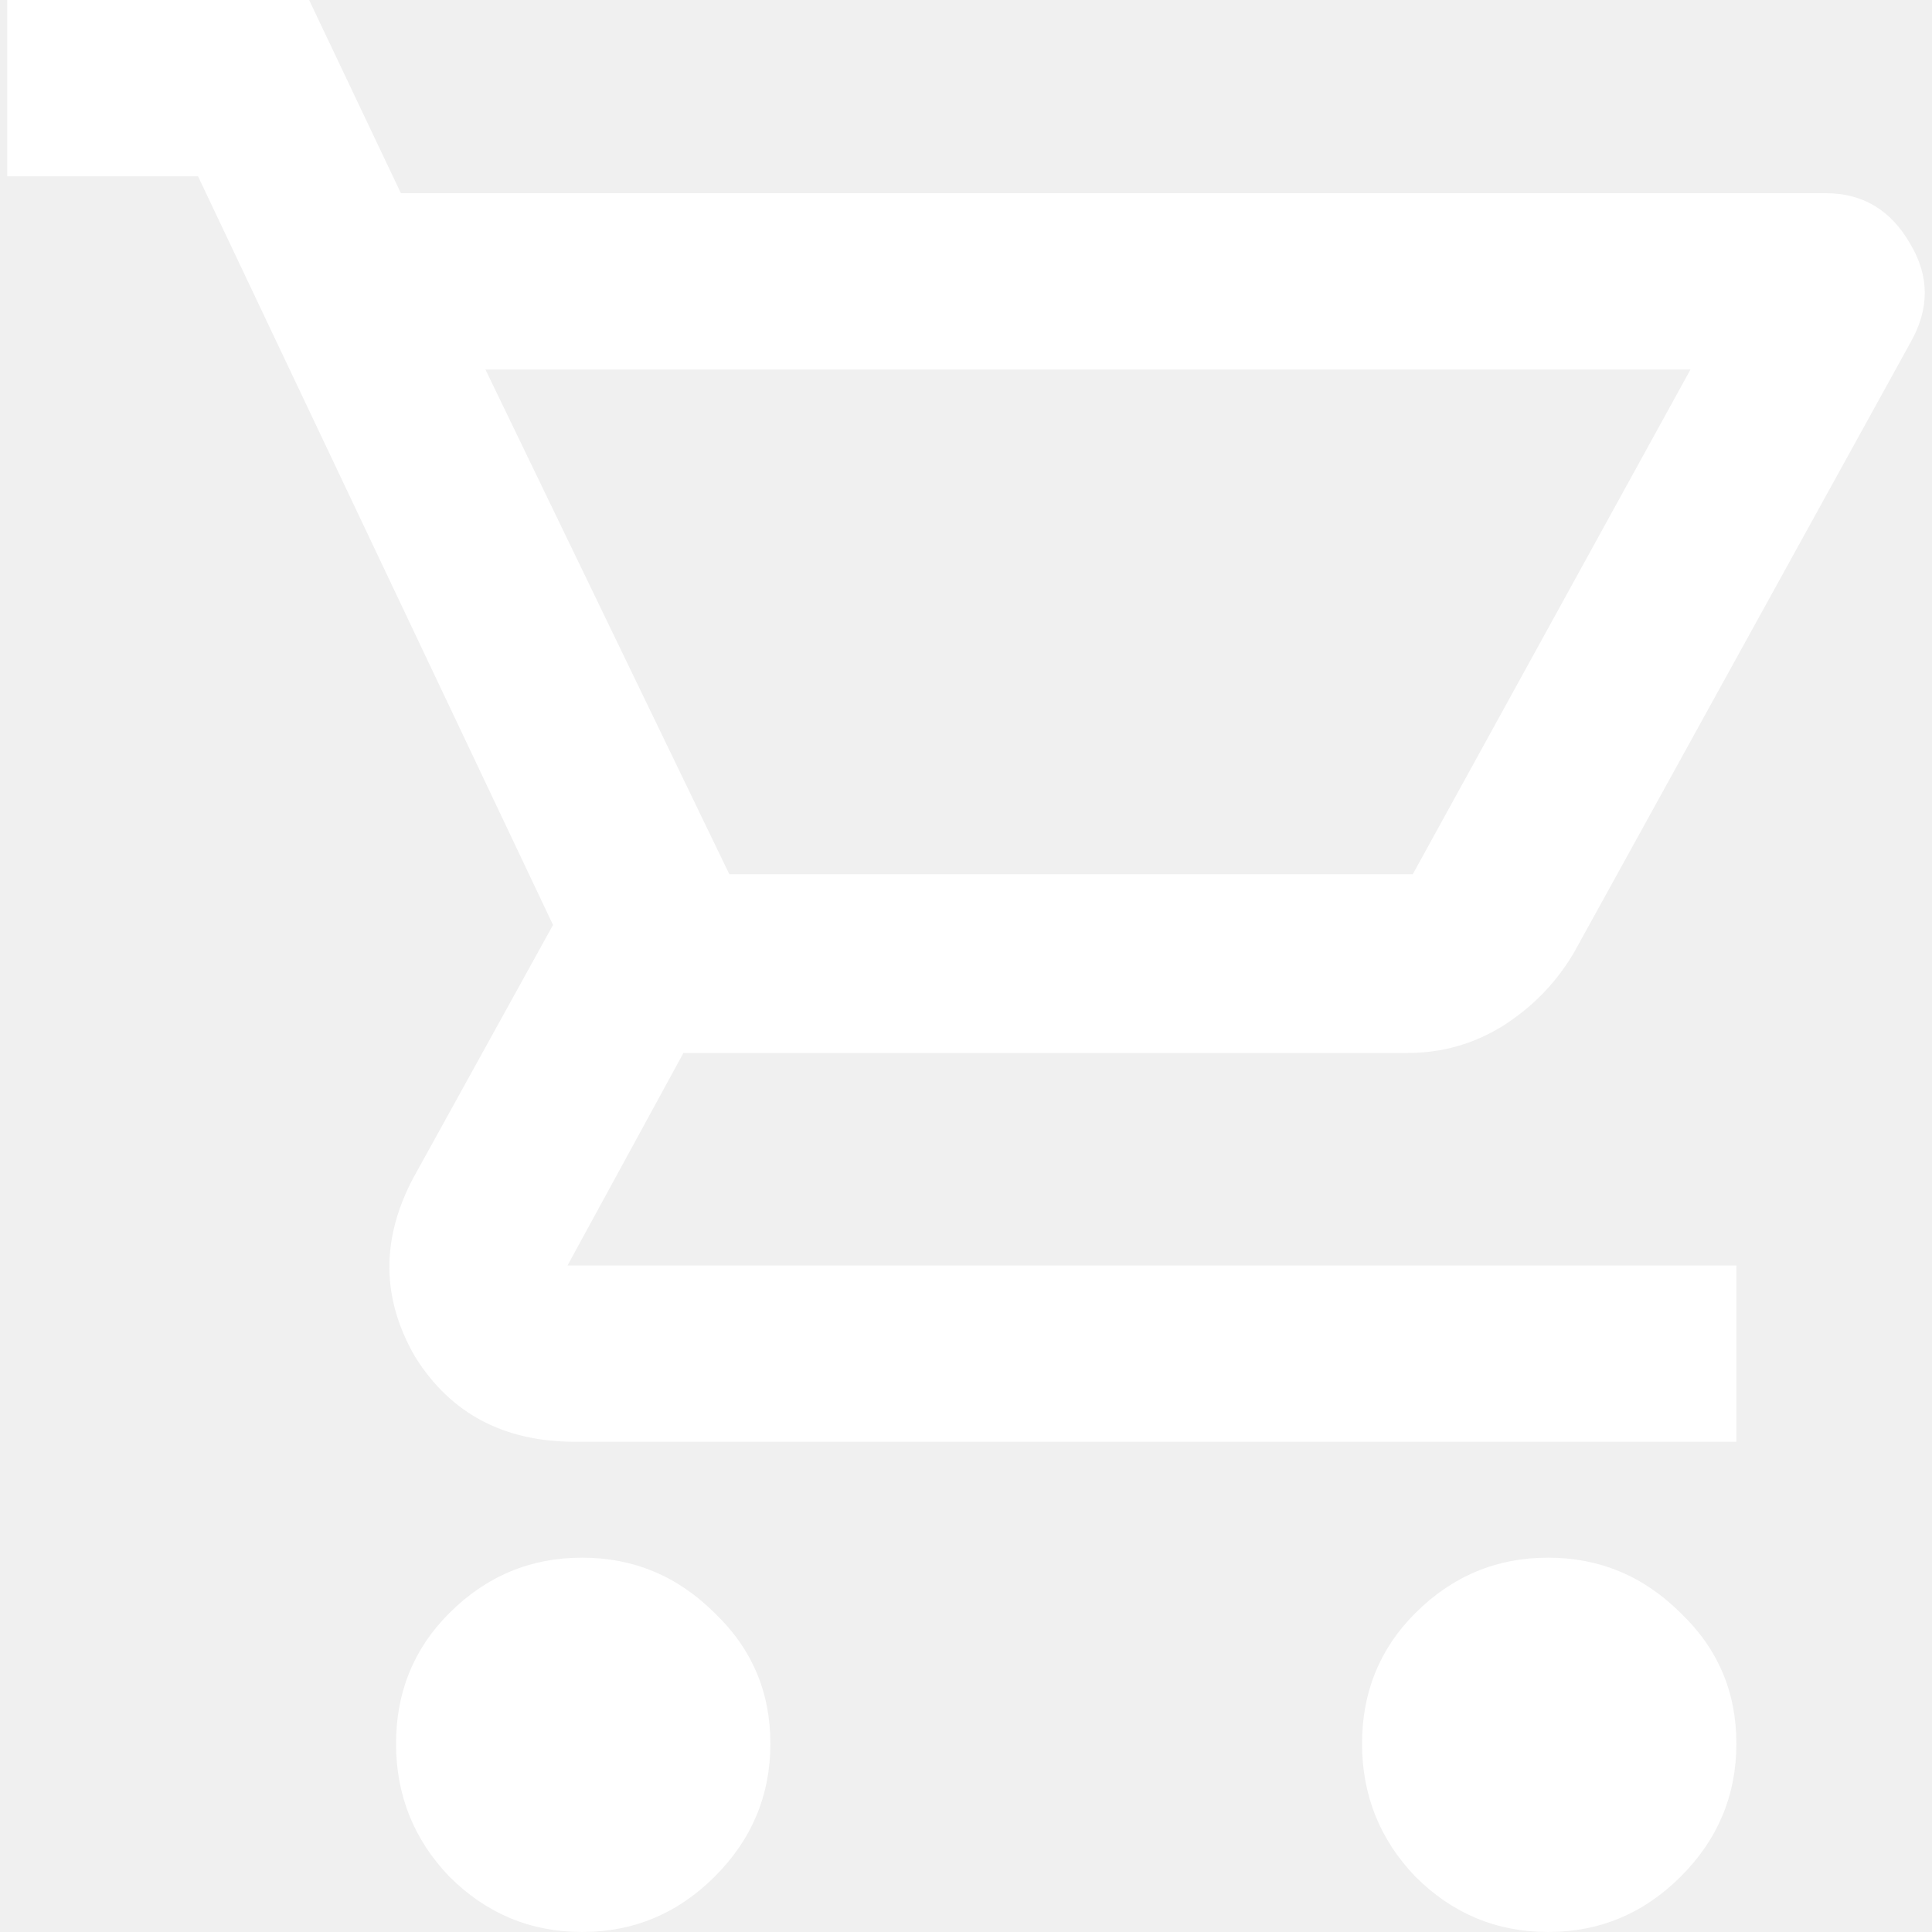
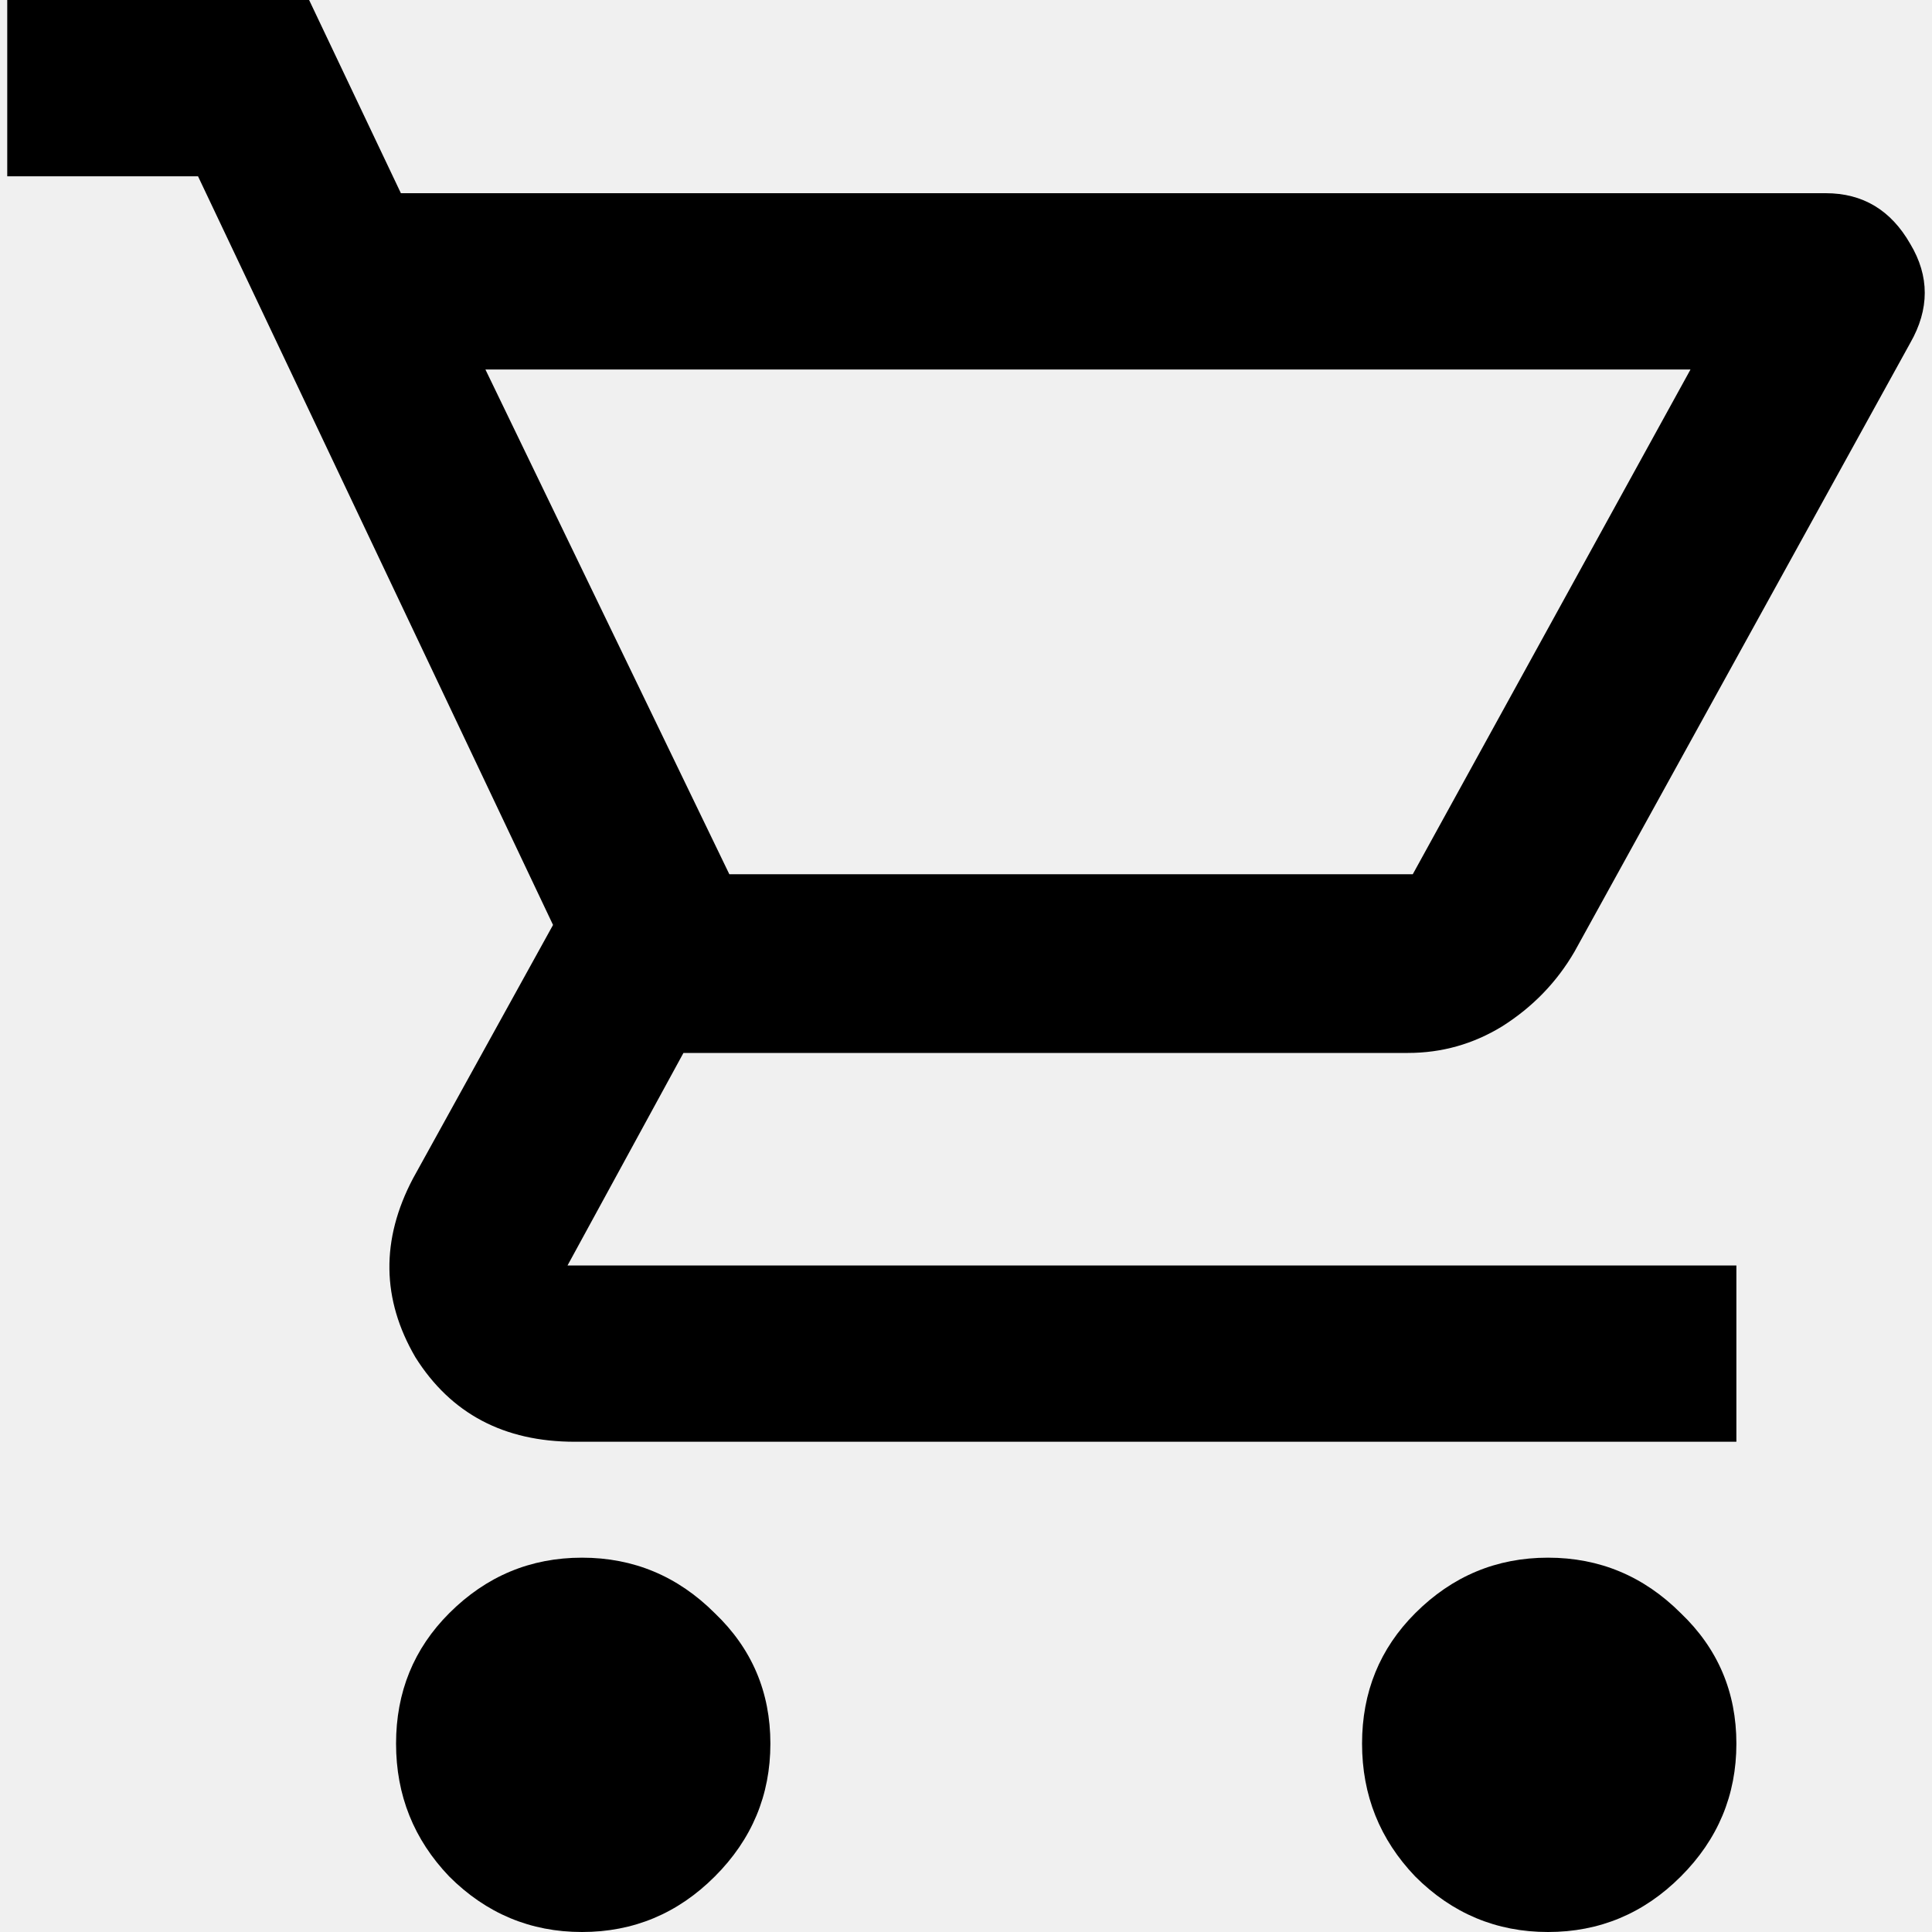
<svg xmlns="http://www.w3.org/2000/svg" width="40" height="40" viewBox="0 0 40 40" fill="none">
-   <path d="M12.05 40C10.983 40 10.067 39.617 9.3 38.85C8.567 38.083 8.2 37.167 8.2 36.1C8.2 35.033 8.567 34.133 9.3 33.4C10.067 32.633 10.983 32.25 12.05 32.25C13.117 32.25 14.033 32.633 14.8 33.4C15.567 34.133 15.95 35.033 15.95 36.1C15.95 37.167 15.567 38.083 14.8 38.85C14.033 39.617 13.117 40 12.05 40ZM32.05 40C30.983 40 30.067 39.617 29.3 38.85C28.567 38.083 28.2 37.167 28.2 36.1C28.2 35.033 28.567 34.133 29.3 33.4C30.067 32.633 30.983 32.25 32.05 32.25C33.117 32.25 34.033 32.633 34.8 33.4C35.567 34.133 35.95 35.033 35.95 36.1C35.95 37.167 35.567 38.083 34.8 38.85C34.033 39.617 33.117 40 32.05 40ZM10.05 7.65L15.1 18.1H29.25L35 7.65H10.05ZM8.3 4H37.8C38.567 4 39.15 4.35 39.55 5.05C39.95 5.717 39.95 6.4 39.55 7.1L32.6 19.7C32.233 20.333 31.733 20.85 31.1 21.25C30.5 21.617 29.85 21.8 29.15 21.8H14.15L11.75 26.2H35.95V29.85H11.9C10.433 29.85 9.333 29.267 8.6 28.1C7.9 26.9 7.883 25.667 8.55 24.4L11.45 19.15L4.1 3.65H0.15V0H6.4L8.3 4ZM15.1 18.1H29.25H15.1Z" fill="white" />
+   <path d="M12.05 40C10.983 40 10.067 39.617 9.3 38.85C8.567 38.083 8.2 37.167 8.2 36.1C8.2 35.033 8.567 34.133 9.3 33.4C10.067 32.633 10.983 32.25 12.05 32.25C13.117 32.25 14.033 32.633 14.8 33.4C15.567 34.133 15.95 35.033 15.95 36.1C15.95 37.167 15.567 38.083 14.8 38.85C14.033 39.617 13.117 40 12.05 40ZM32.05 40C30.983 40 30.067 39.617 29.3 38.85C28.567 38.083 28.2 37.167 28.2 36.1C28.2 35.033 28.567 34.133 29.3 33.4C30.067 32.633 30.983 32.25 32.05 32.25C33.117 32.25 34.033 32.633 34.8 33.4C35.567 34.133 35.95 35.033 35.95 36.1C35.95 37.167 35.567 38.083 34.8 38.85C34.033 39.617 33.117 40 32.05 40ZM10.05 7.65L15.1 18.1H29.25L35 7.65H10.05ZM8.3 4H37.8C38.567 4 39.15 4.35 39.55 5.05C39.95 5.717 39.95 6.4 39.55 7.1L32.6 19.7C32.233 20.333 31.733 20.85 31.1 21.25C30.5 21.617 29.85 21.8 29.15 21.8H14.15L11.75 26.2H35.95V29.85H11.9C10.433 29.85 9.333 29.267 8.6 28.1C7.9 26.9 7.883 25.667 8.55 24.4L11.45 19.15L4.1 3.65H0.15V0H6.4L8.3 4ZM15.1 18.1H29.25H15.1Z" fill="currentColor" />
</svg>
